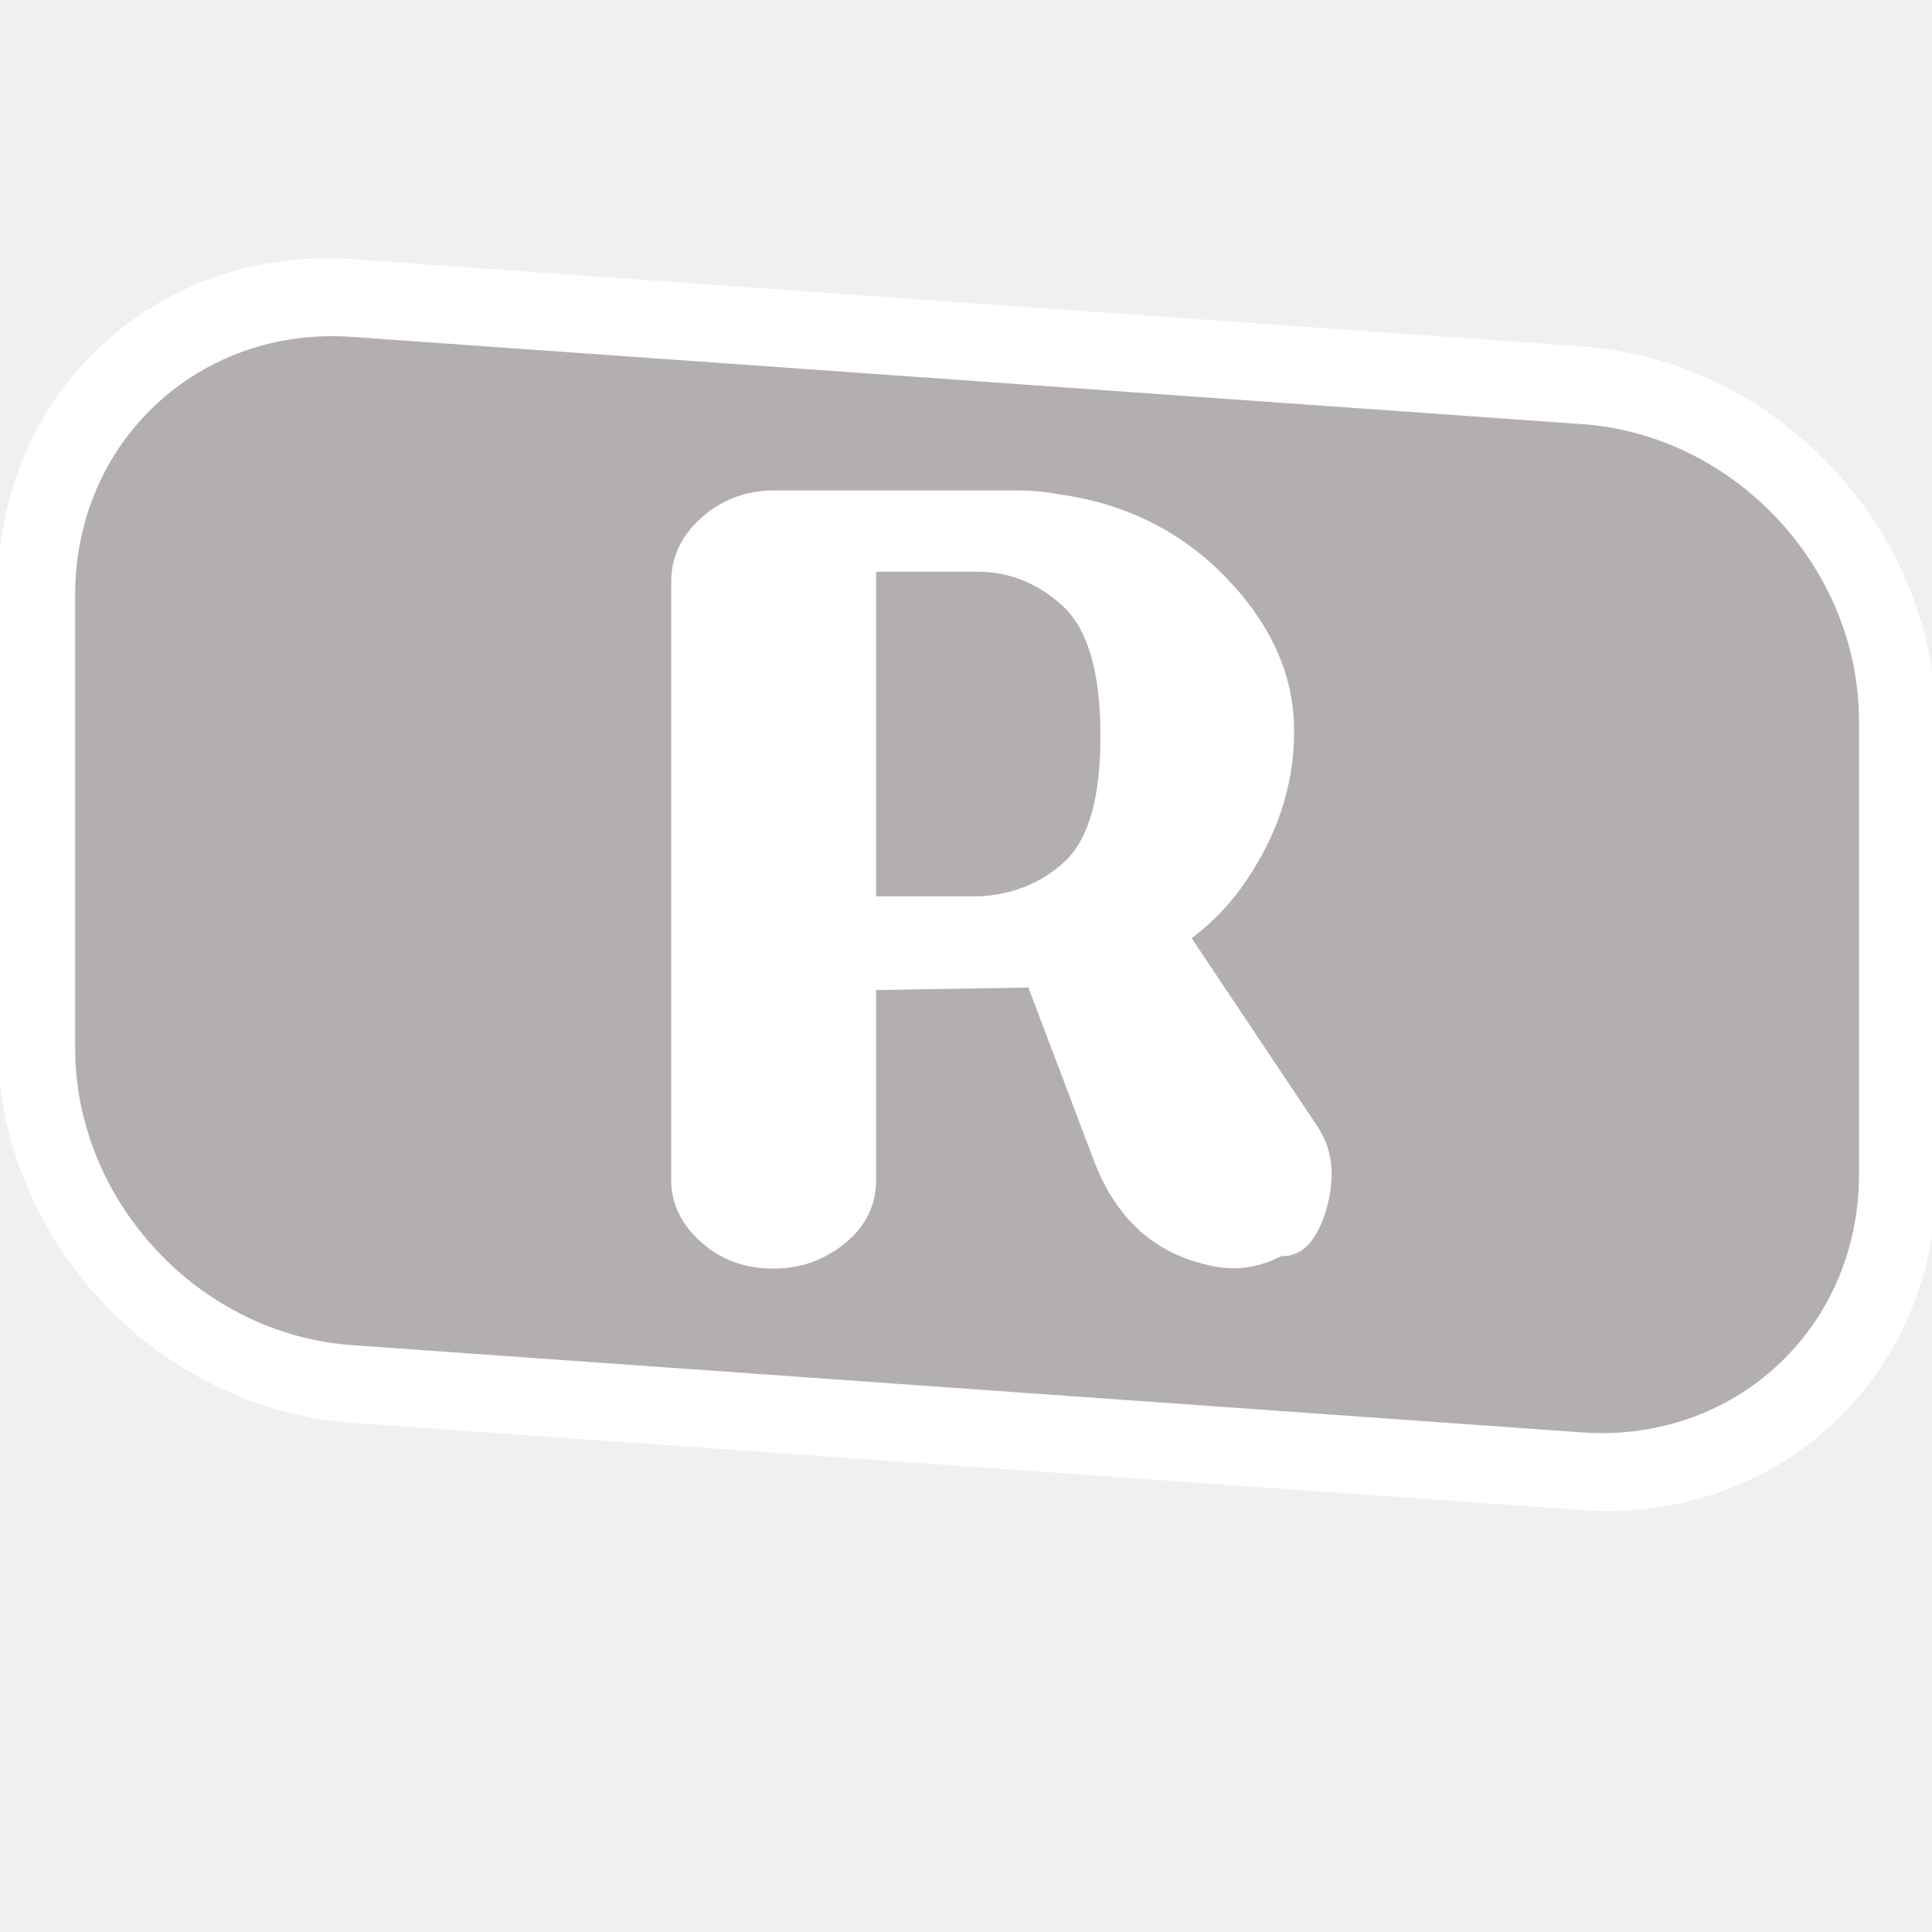
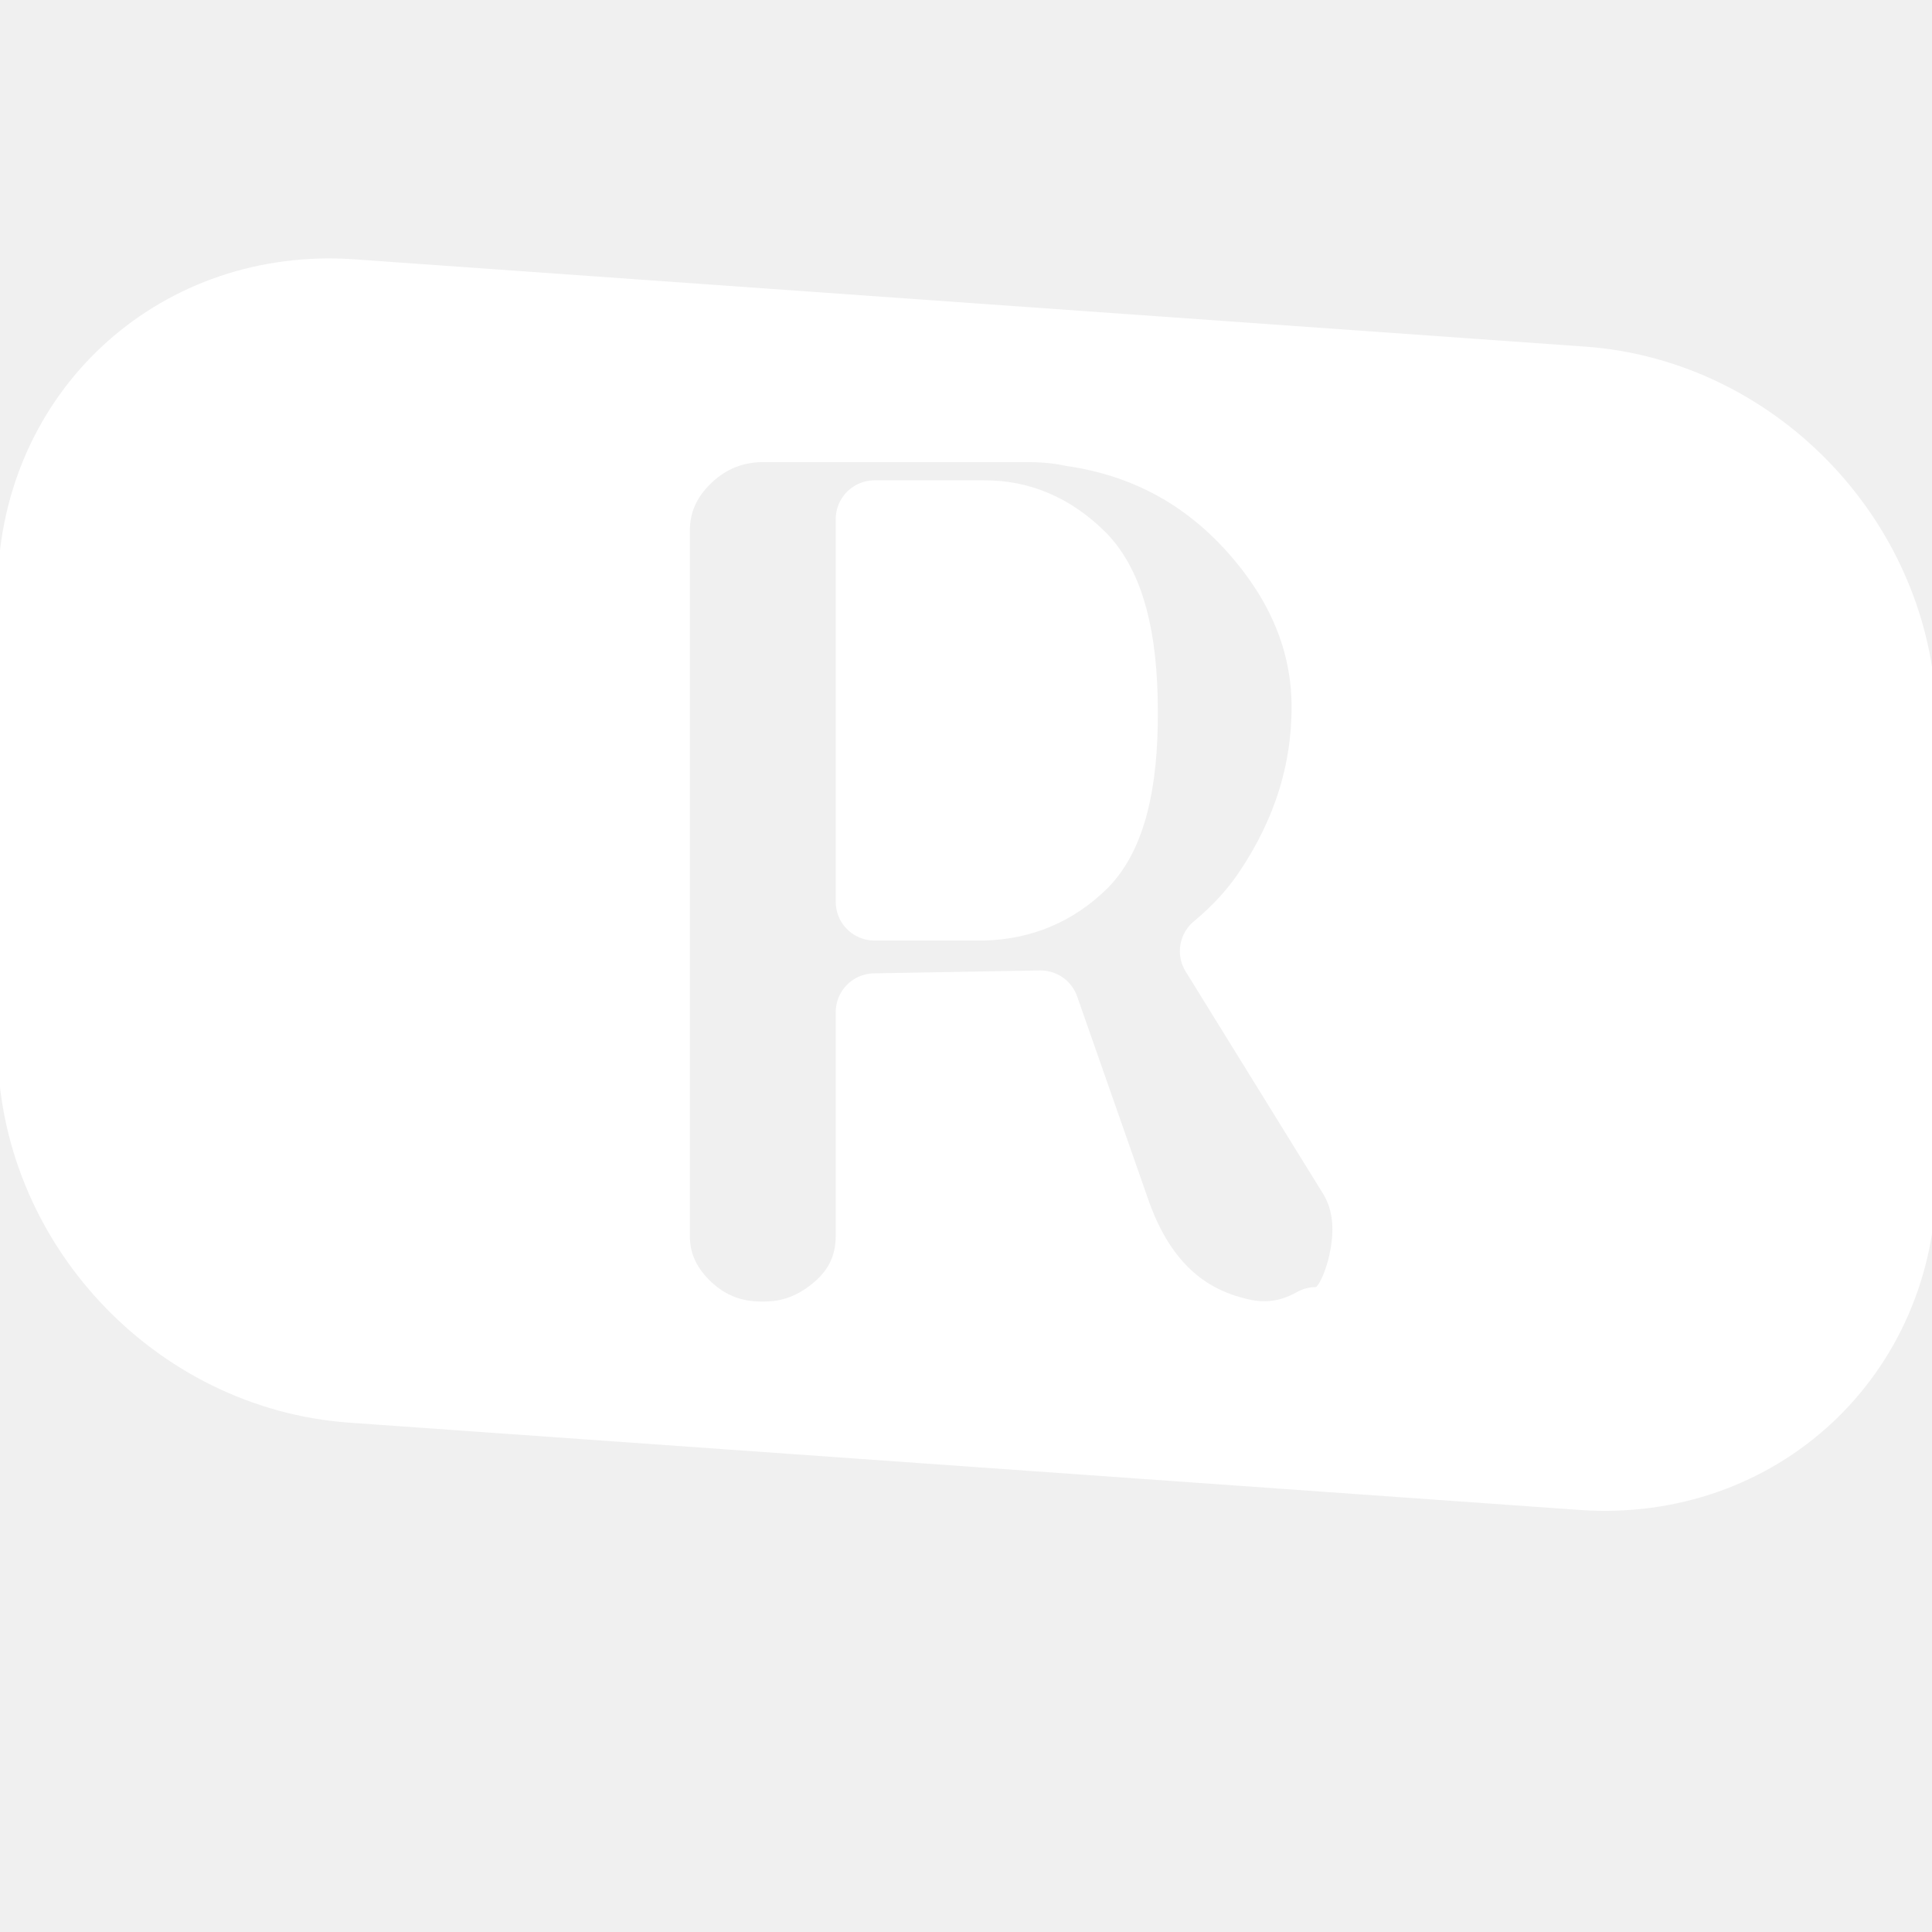
<svg xmlns="http://www.w3.org/2000/svg" width="150" height="150" viewBox="0 0 39.687 39.688" version="1.1" id="svg8">
  <defs id="defs2" />
  <g id="layer1" transform="translate(0,-257.3125)">
-     <rect style="opacity:0.98;fill:#837d7d;fill-opacity:0.58;stroke:#ffffff;stroke-width:1.596;stroke-linecap:round;stroke-linejoin:round;stroke-miterlimit:4;stroke-dasharray:none;stroke-opacity:1" id="rect932-0" width="38.333" height="22.308" x="-39.082" y="262.922" ry="6.5" transform="matrix(-0.997494,-0.07075135,0,1,0,0)" />
-     <g aria-label="R" transform="matrix(0.7279804,0,0,0.6479809,43.71979,244.9599)" style="font-style:normal;font-weight:normal;font-size:40px;line-height:125%;font-family:sans-serif;letter-spacing:0px;word-spacing:0px;fill:#000000;fill-opacity:1;stroke:none;stroke-width:1px;stroke-linecap:butt;stroke-linejoin:miter;stroke-opacity:1" id="flowRoot817-0-4">
-       <path d="m -35.334,37.188 v 10.293 h 2.812 q 1.465,-0.039 2.5,-1.094 1.035,-1.074 1.016,-4.043 0,-2.949 -1.055,-4.062 -1.074,-1.113 -2.461,-1.094 z m 8.906,11.621 q 0,0 3.555,5.977 0.625,1.055 0.254,2.578 -0.391,1.523 -1.25,1.523 h -0.039 q -0.996,0.586 -2.09,0.273 -2.285,-0.586 -3.203,-3.34 l -1.836,-5.449 -4.297,0.078 v 6.016 q 0,1.211 -0.879,2.012 -0.879,0.801 -1.973,0.801 h -0.078 q -1.172,0 -2.012,-0.84 -0.84,-0.84 -0.84,-1.973 V 37.5 q 0,-1.172 0.859,-2.031 0.859,-0.859 2.07,-0.859 h 6.738 q 0.723,0 1.23,0.117 2.852,0.43 4.766,2.656 1.914,2.227 1.914,4.863 0,2.637 -1.504,4.98 -0.547,0.859 -1.387,1.582 z" style="font-style:normal;font-variant:normal;font-weight:normal;font-stretch:normal;font-family:Dyuthi;-inkscape-font-specification:Dyuthi;fill:#ffffff" id="path1244" />
-     </g>
+     <path style="opacity:0.98;fill:#ffffff;fill-opacity:1;stroke:#ffffff;stroke-width:6.023;stroke-linecap:round;stroke-linejoin:round;stroke-miterlimit:4;stroke-dasharray:none;stroke-opacity:1" d="M 26.062 23.08 C 13.079 22.815 2.82 32.782 2.82 45.967 L 2.82 81.148 C 2.82 94.759 13.75 106.49 27.326 107.453 L 122.834 114.229 C 136.41 115.191 147.34 105.011 147.34 91.4 L 147.34 56.219 C 147.34 42.609 136.41 30.875 122.834 29.912 L 27.326 23.139 C 26.902 23.109 26.481 23.089 26.062 23.08 z M 59.34 32.863 L 79.557 32.863 C 81.002 32.863 82.232 32.976 83.248 33.201 C 88.952 34.028 93.716 36.583 97.545 40.867 C 101.373 45.152 103.289 49.832 103.289 54.906 C 103.289 59.98 101.785 64.771 98.777 69.281 C 97.683 70.935 96.295 72.457 94.615 73.848 L 105.281 91.098 C 106.531 93.127 106.785 95.609 106.043 98.541 C 105.262 101.473 104.012 102.938 102.293 102.938 L 102.176 102.938 C 100.183 104.065 98.092 104.328 95.904 103.727 C 91.334 102.599 88.131 99.385 86.295 94.086 L 80.787 78.357 L 67.895 78.582 L 67.895 95.947 C 67.895 98.277 67.016 100.213 65.258 101.754 C 63.5 103.295 61.528 104.064 59.34 104.064 L 59.105 104.064 C 56.762 104.064 54.748 103.257 53.068 101.641 C 51.389 100.025 50.549 98.127 50.549 95.947 L 50.549 41.207 C 50.549 38.952 51.408 36.997 53.127 35.344 C 54.846 33.69 56.918 32.863 59.34 32.863 z M 67.895 40.305 L 67.895 70.014 L 76.334 70.014 C 79.264 69.939 81.763 68.887 83.834 66.857 C 85.904 64.79 86.92 60.9 86.881 55.188 C 86.881 49.512 85.826 45.603 83.717 43.461 C 81.568 41.319 79.108 40.267 76.334 40.305 L 67.895 40.305 z " transform="matrix(0.2645833,0,0,0.2645833,0,257.3125)" id="rect932-0" />
  </g>
</svg>
